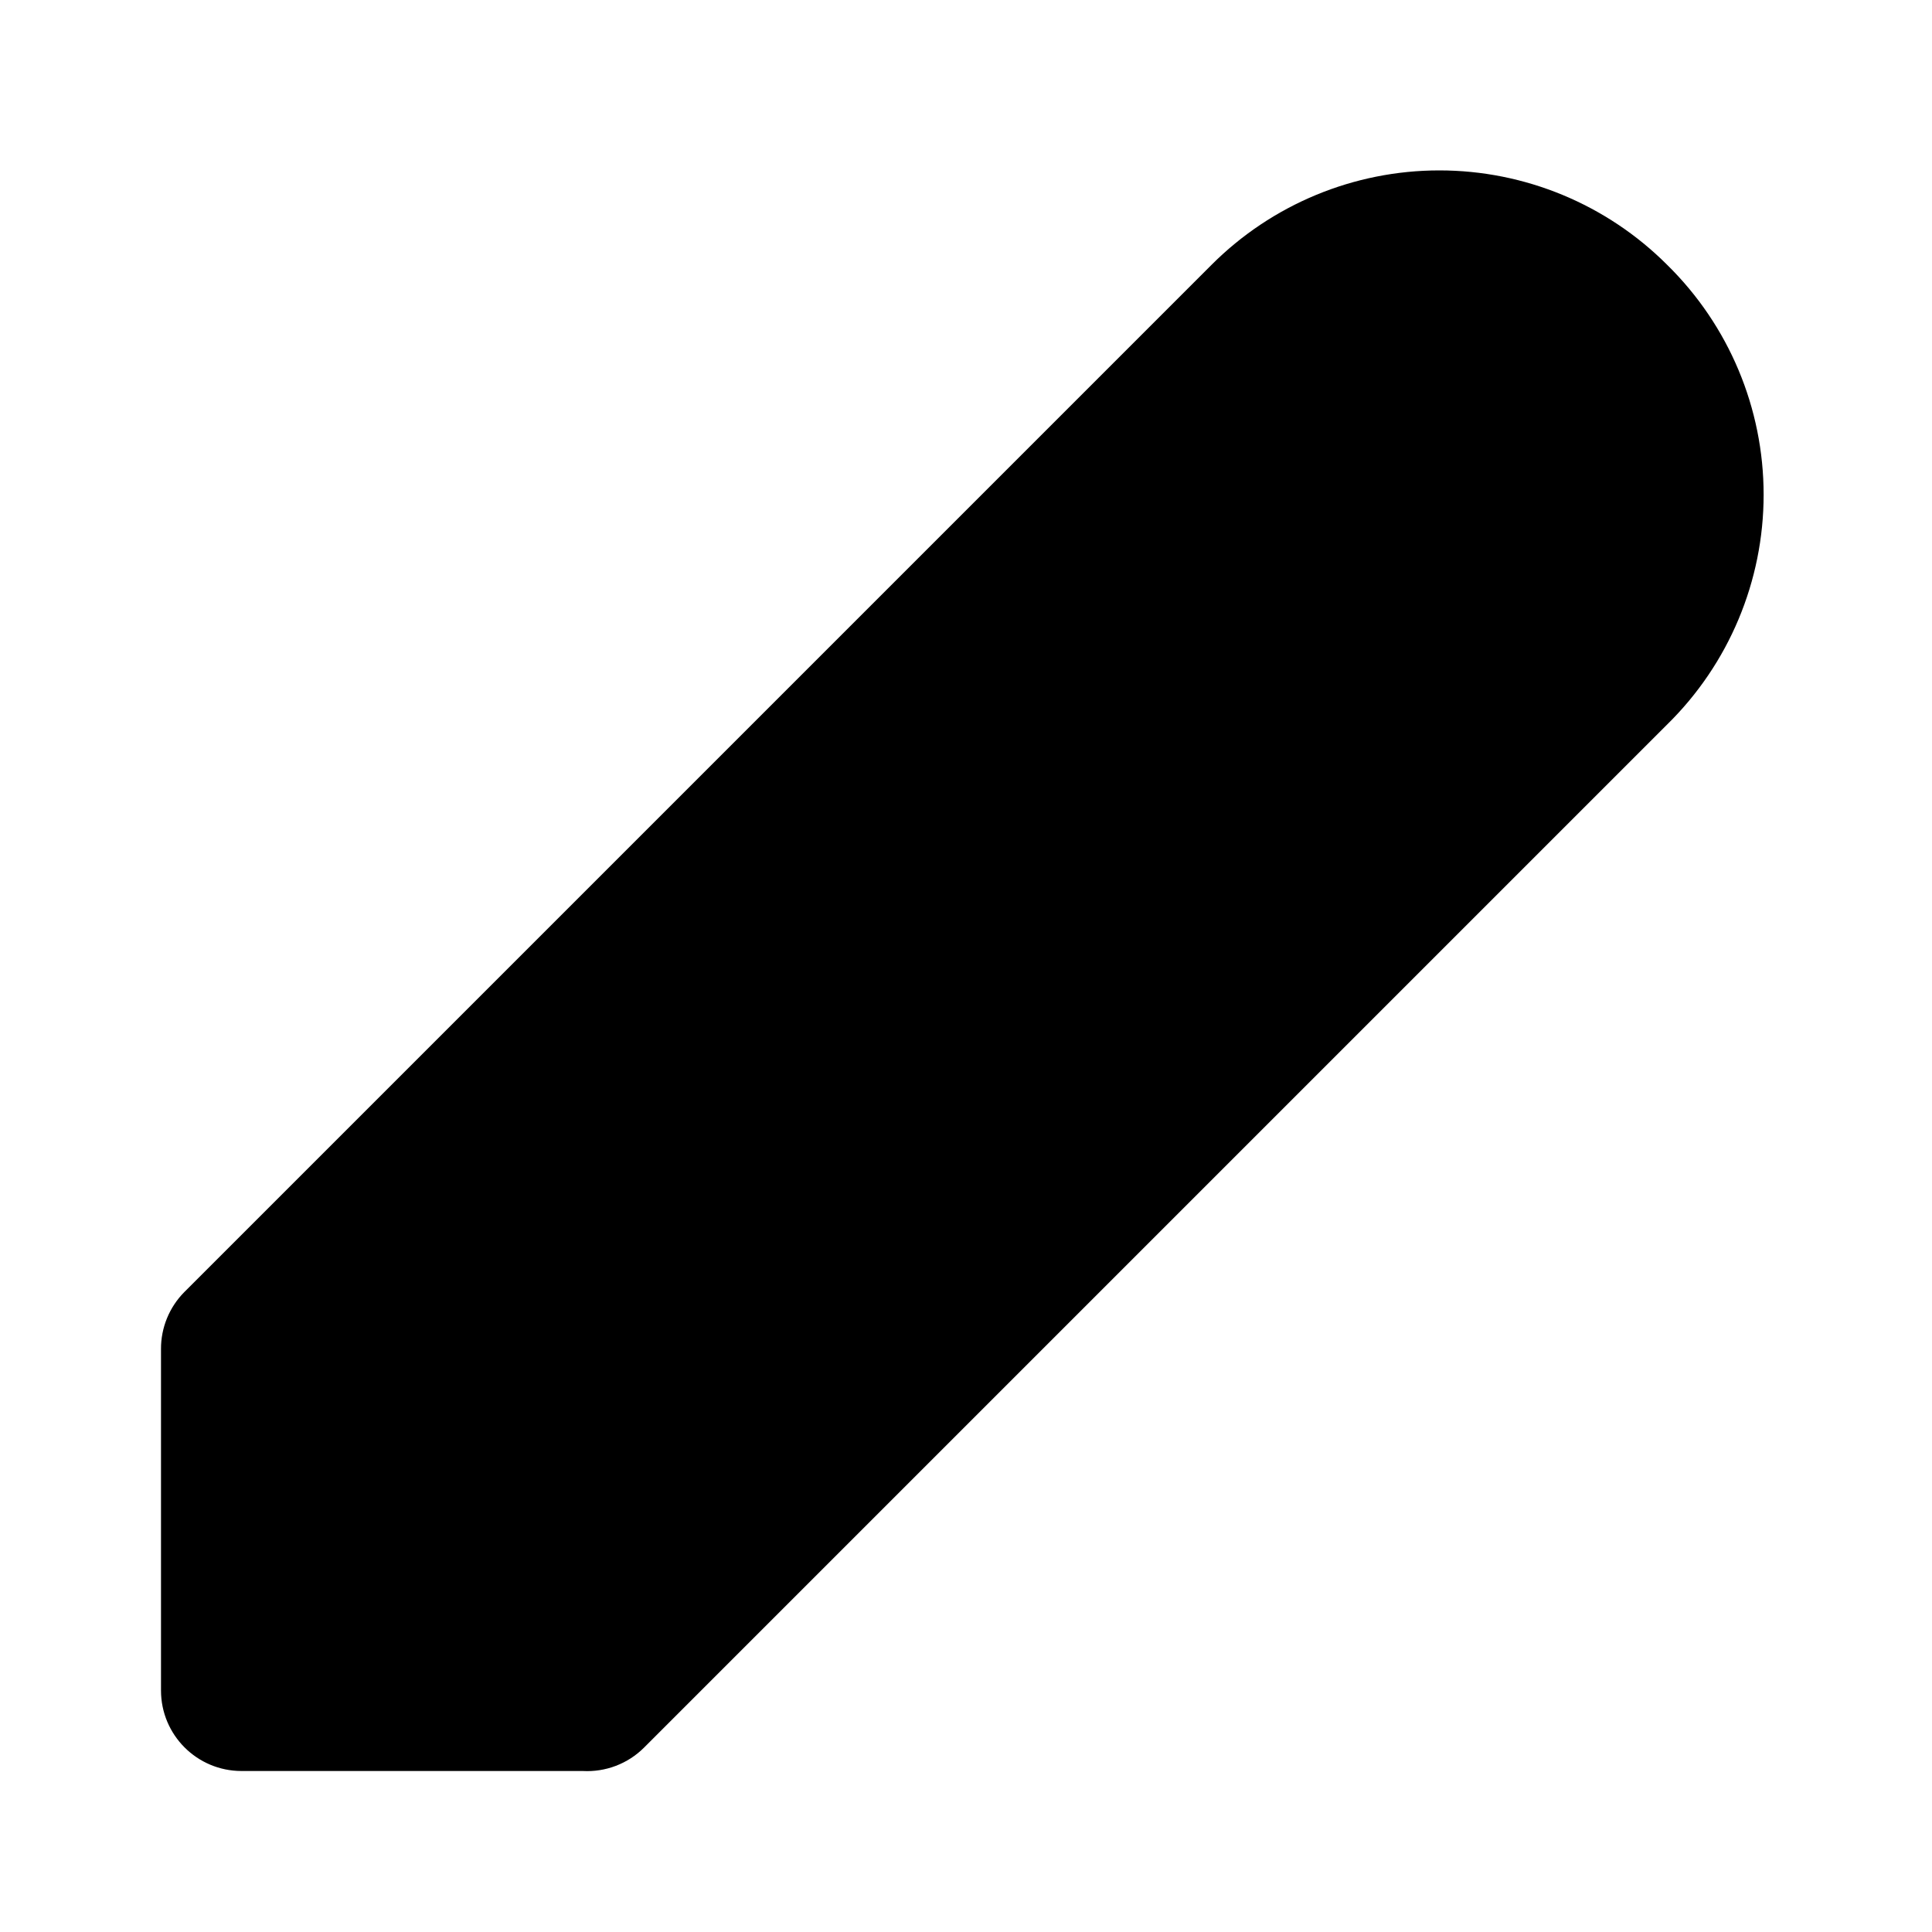
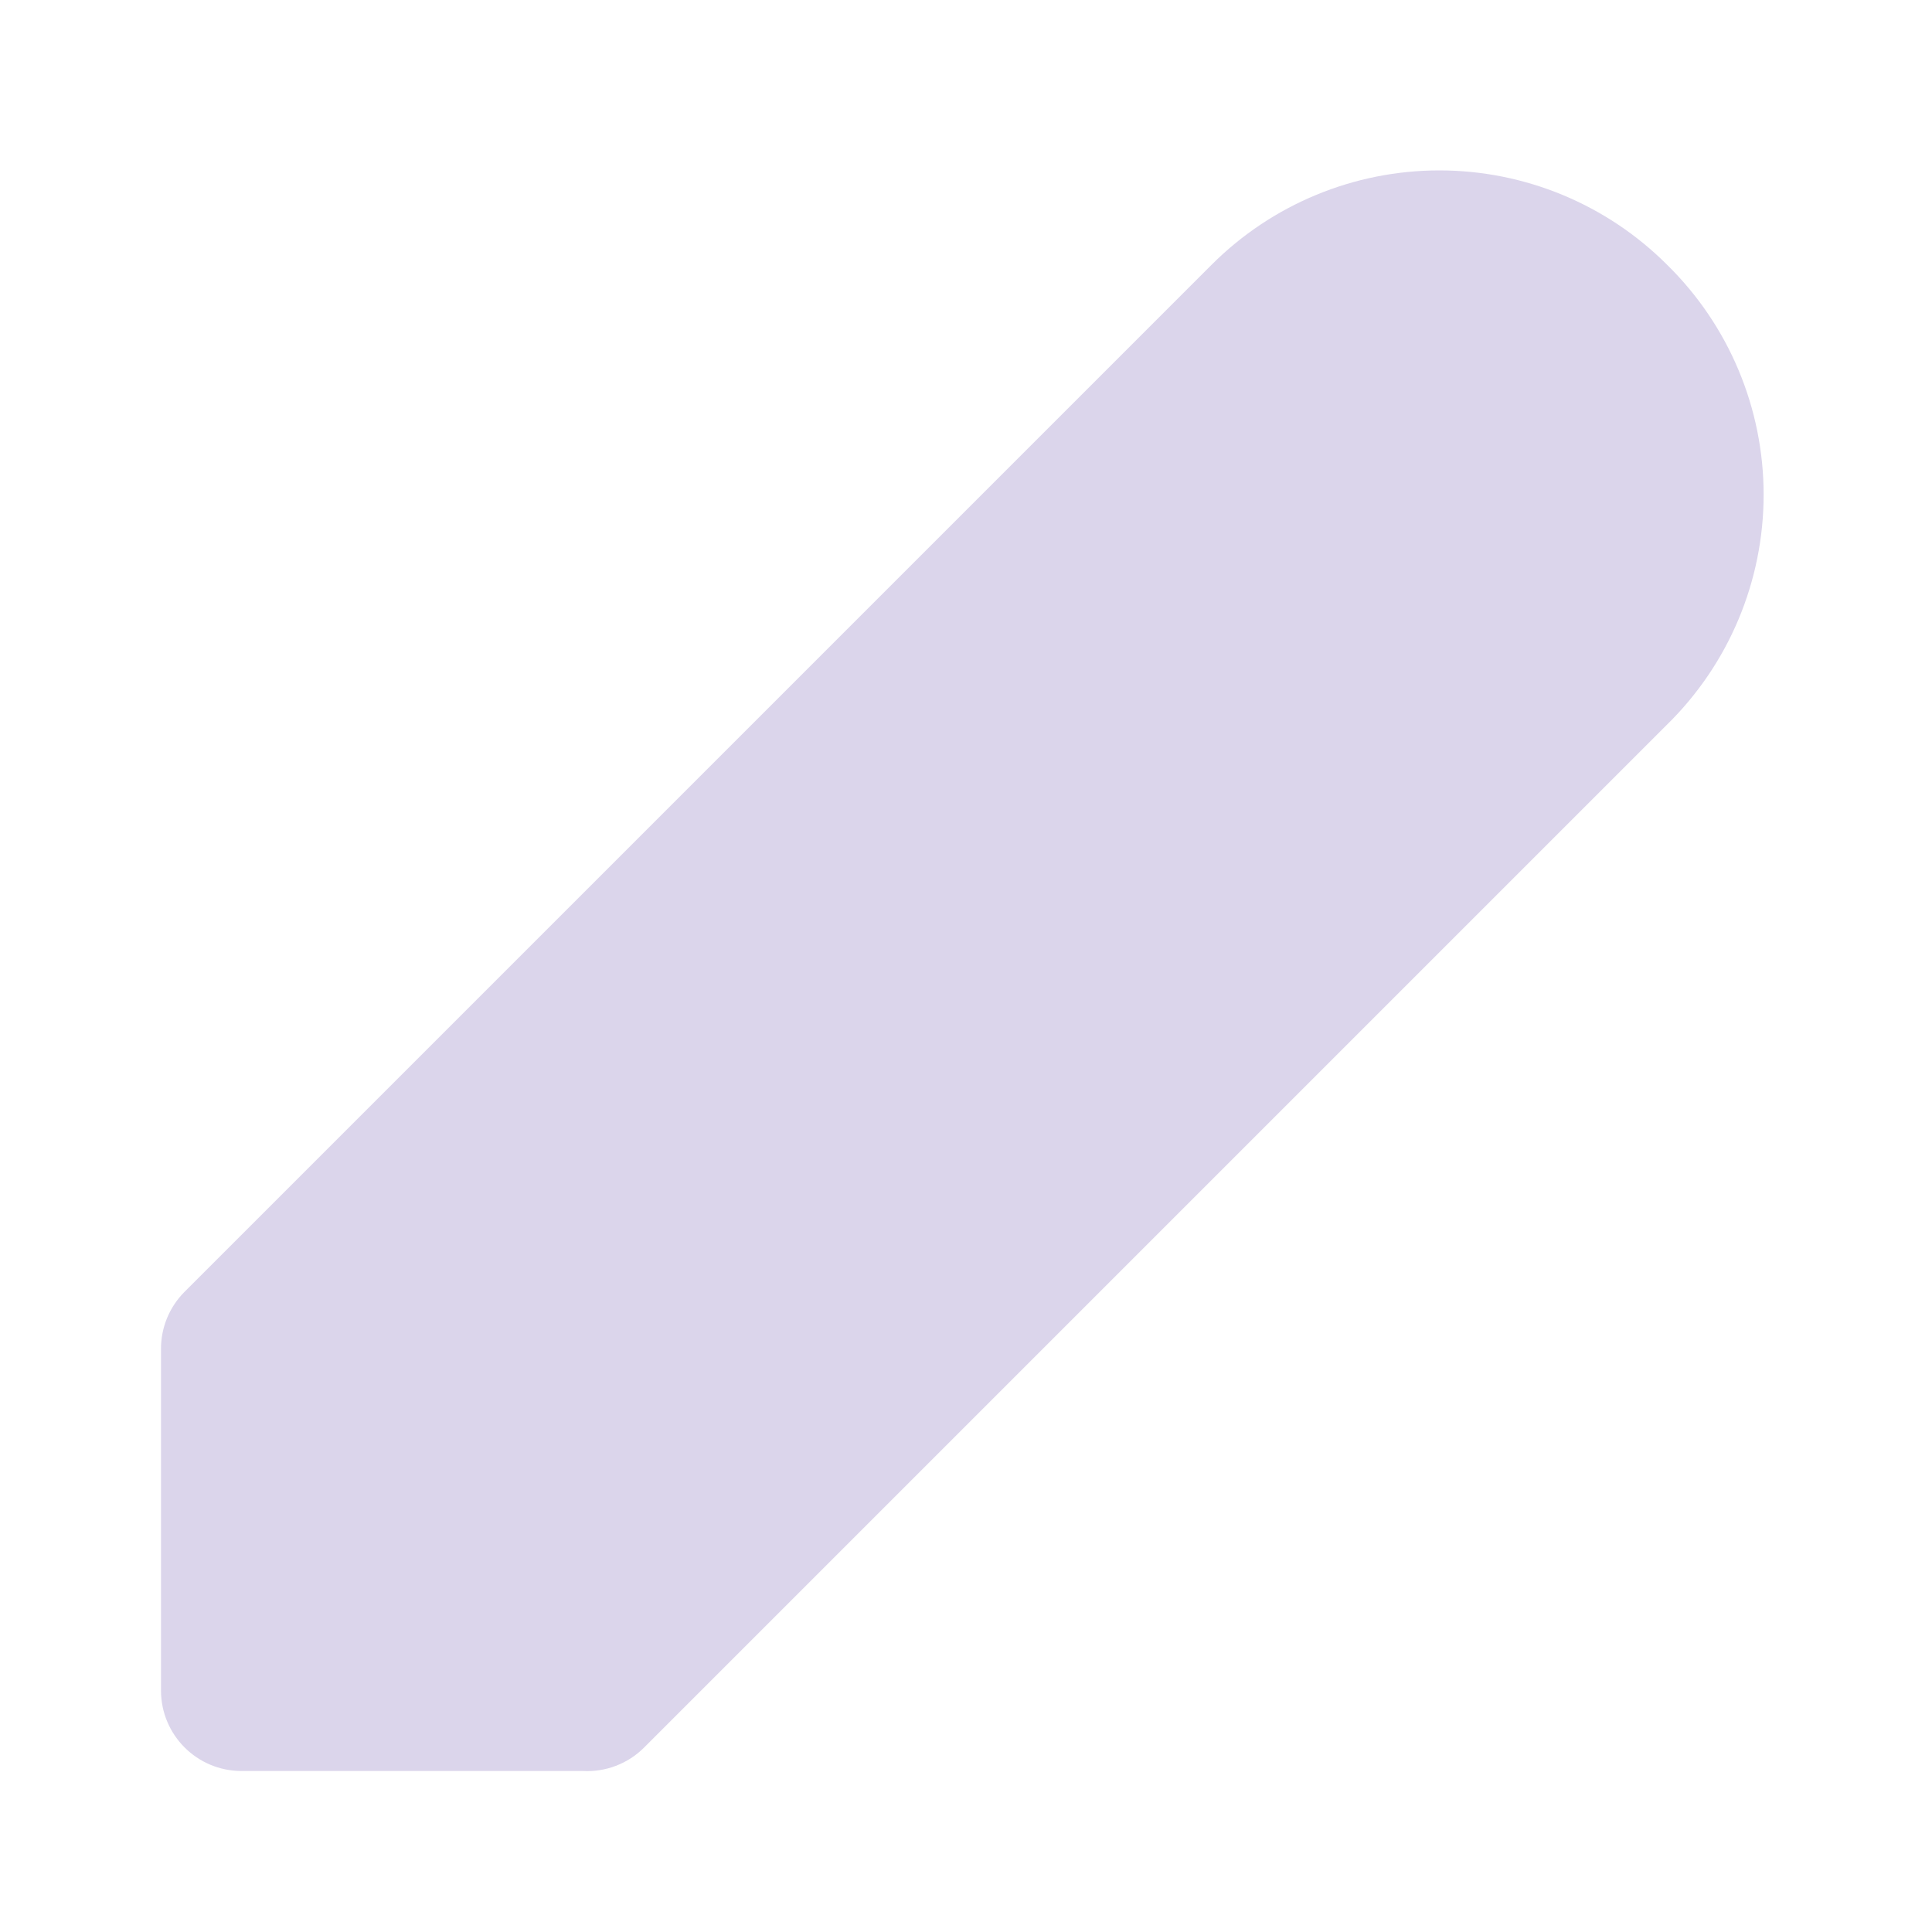
<svg xmlns="http://www.w3.org/2000/svg" fill="#000000" width="800px" height="800px" viewBox="0 0 24 24" id="edit-alt-4" data-name="Flat Color" class="icon flat-color">
-   <path id="primary" d="M20.71,3.29a4,4,0,0,0-5.66,0L2.29,16.05a1,1,0,0,0-.29.71V21a1,1,0,0,0,1,1H7.24A1,1,0,0,0,8,21.71L20.71,9A4,4,0,0,0,20.71,3.29Z" style="fill: rgb(0, 0, 0);" />
+   <path id="primary" d="M20.71,3.29a4,4,0,0,0-5.66,0L2.29,16.05a1,1,0,0,0-.29.71V21a1,1,0,0,0,1,1H7.24A1,1,0,0,0,8,21.71L20.71,9A4,4,0,0,0,20.71,3.29Z" style="fill: rgb(219, 213, 235);" />
</svg>
